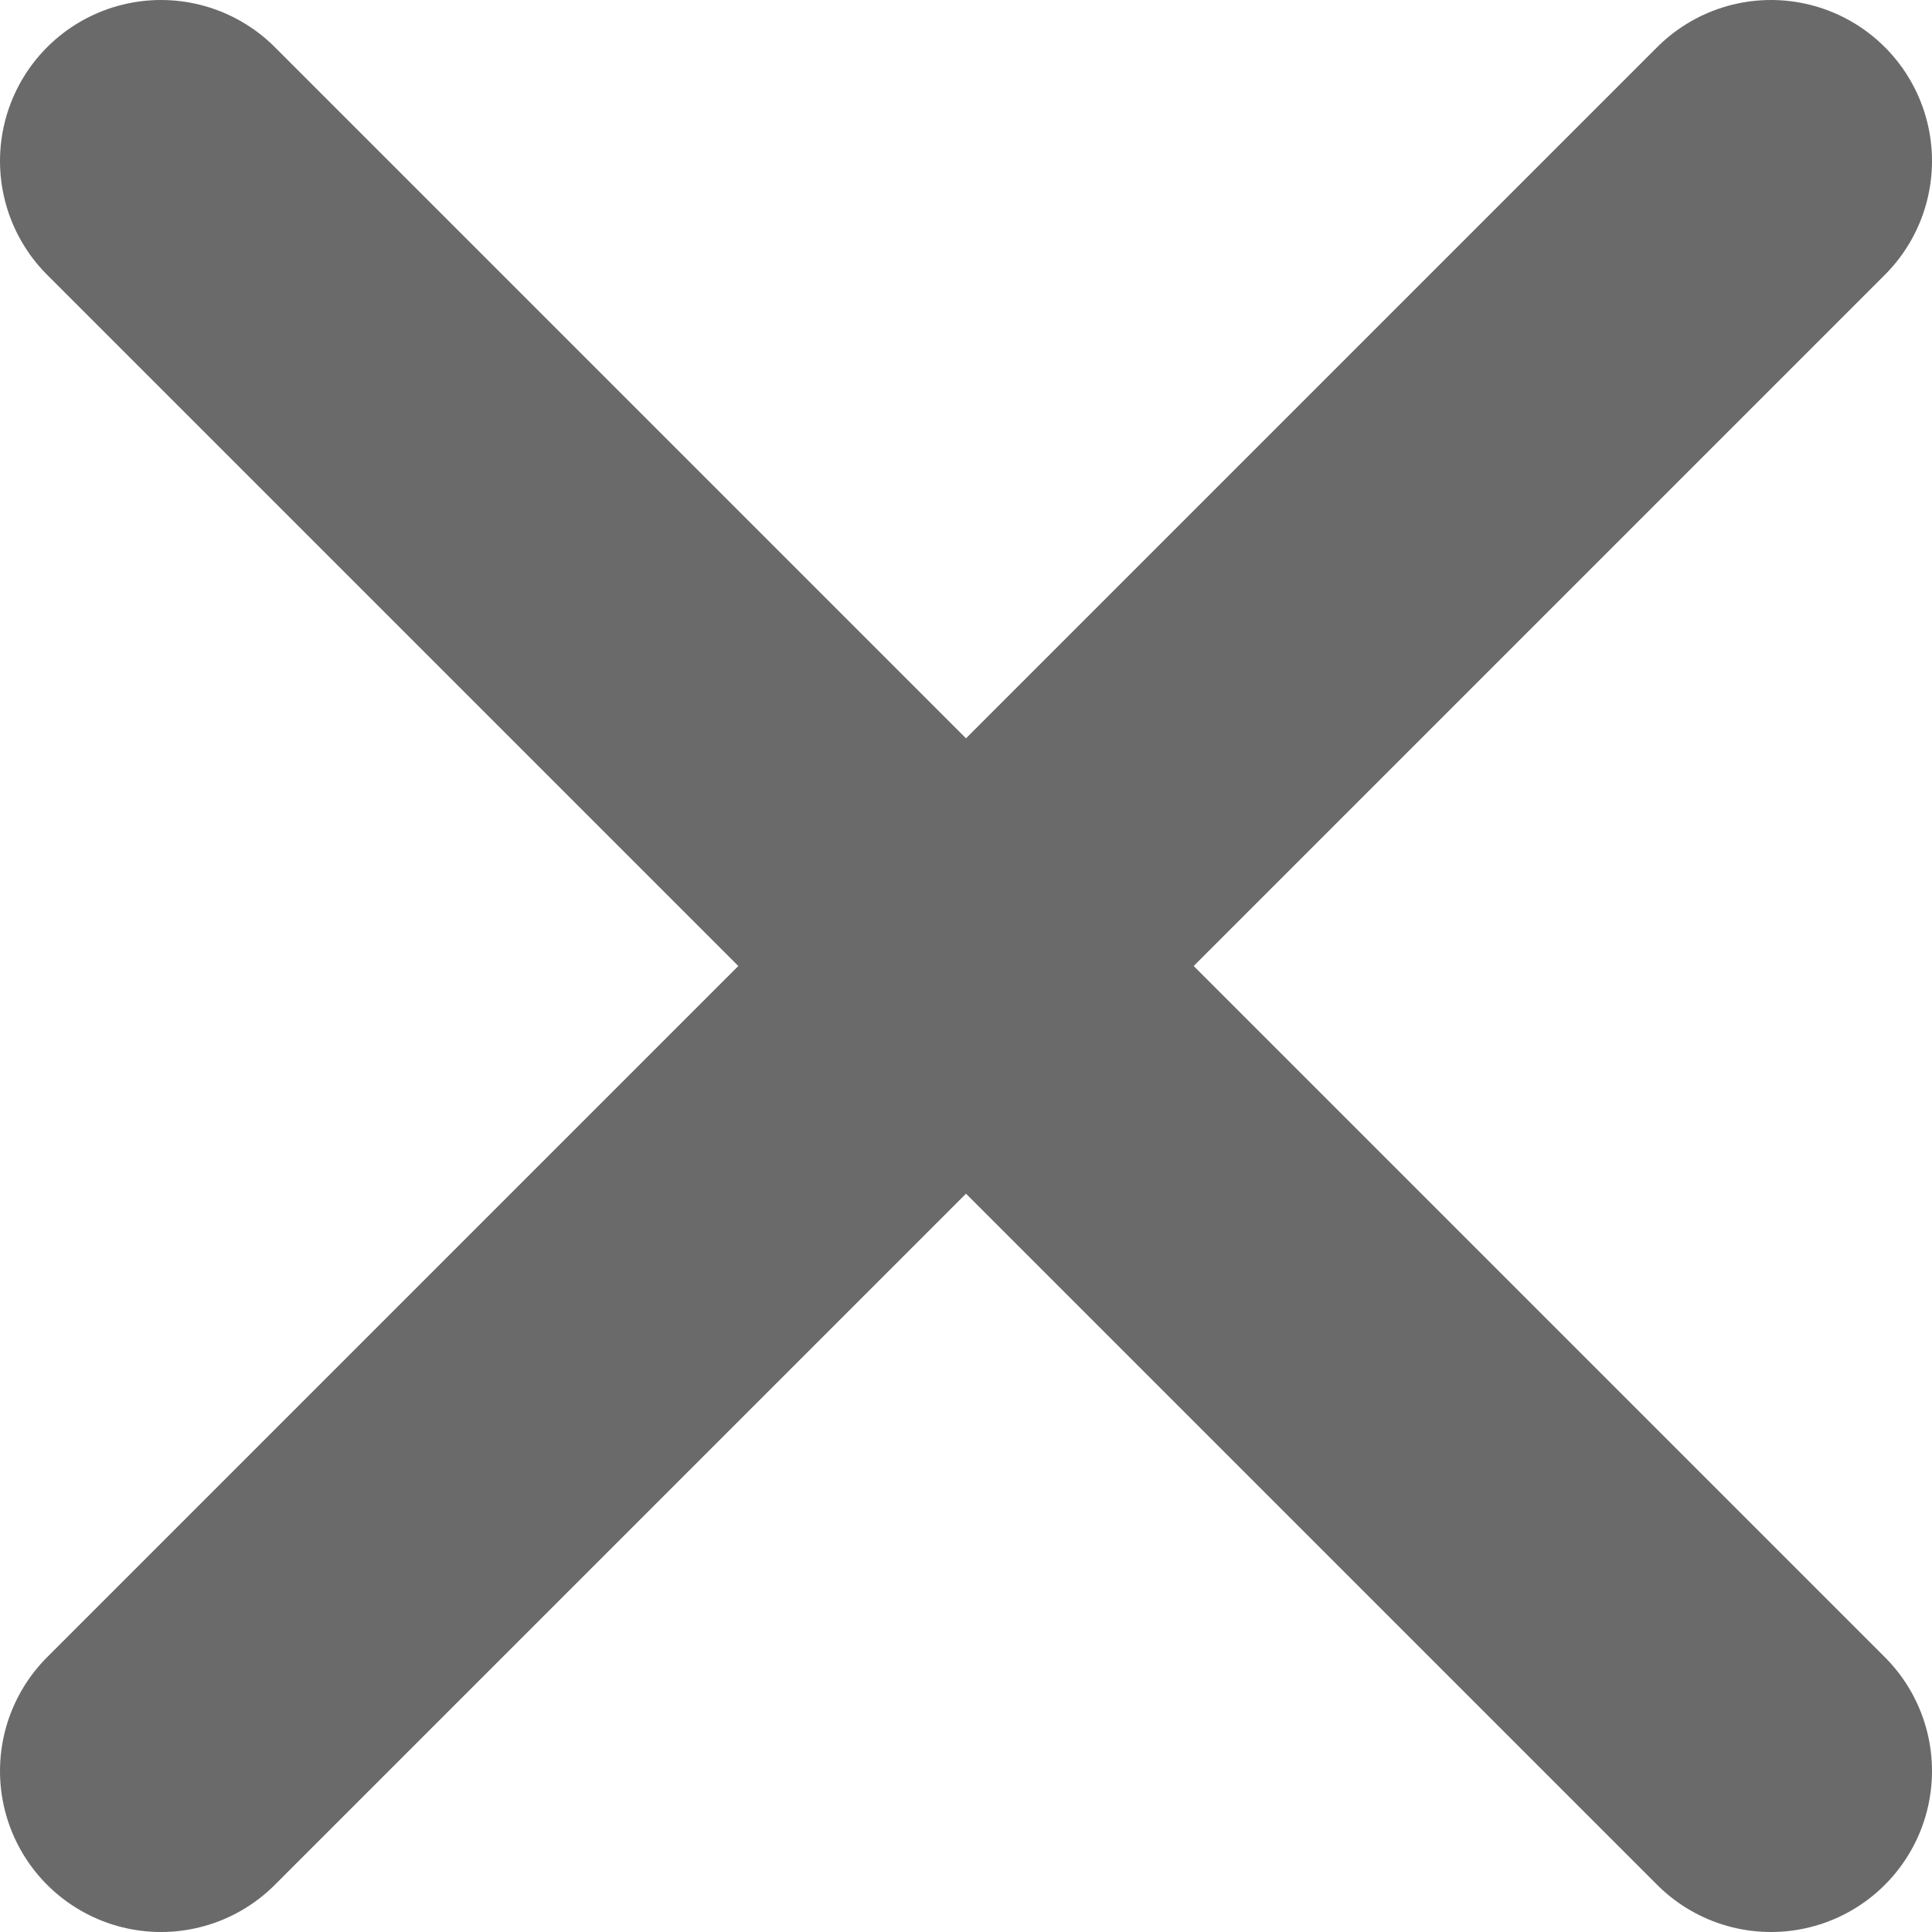
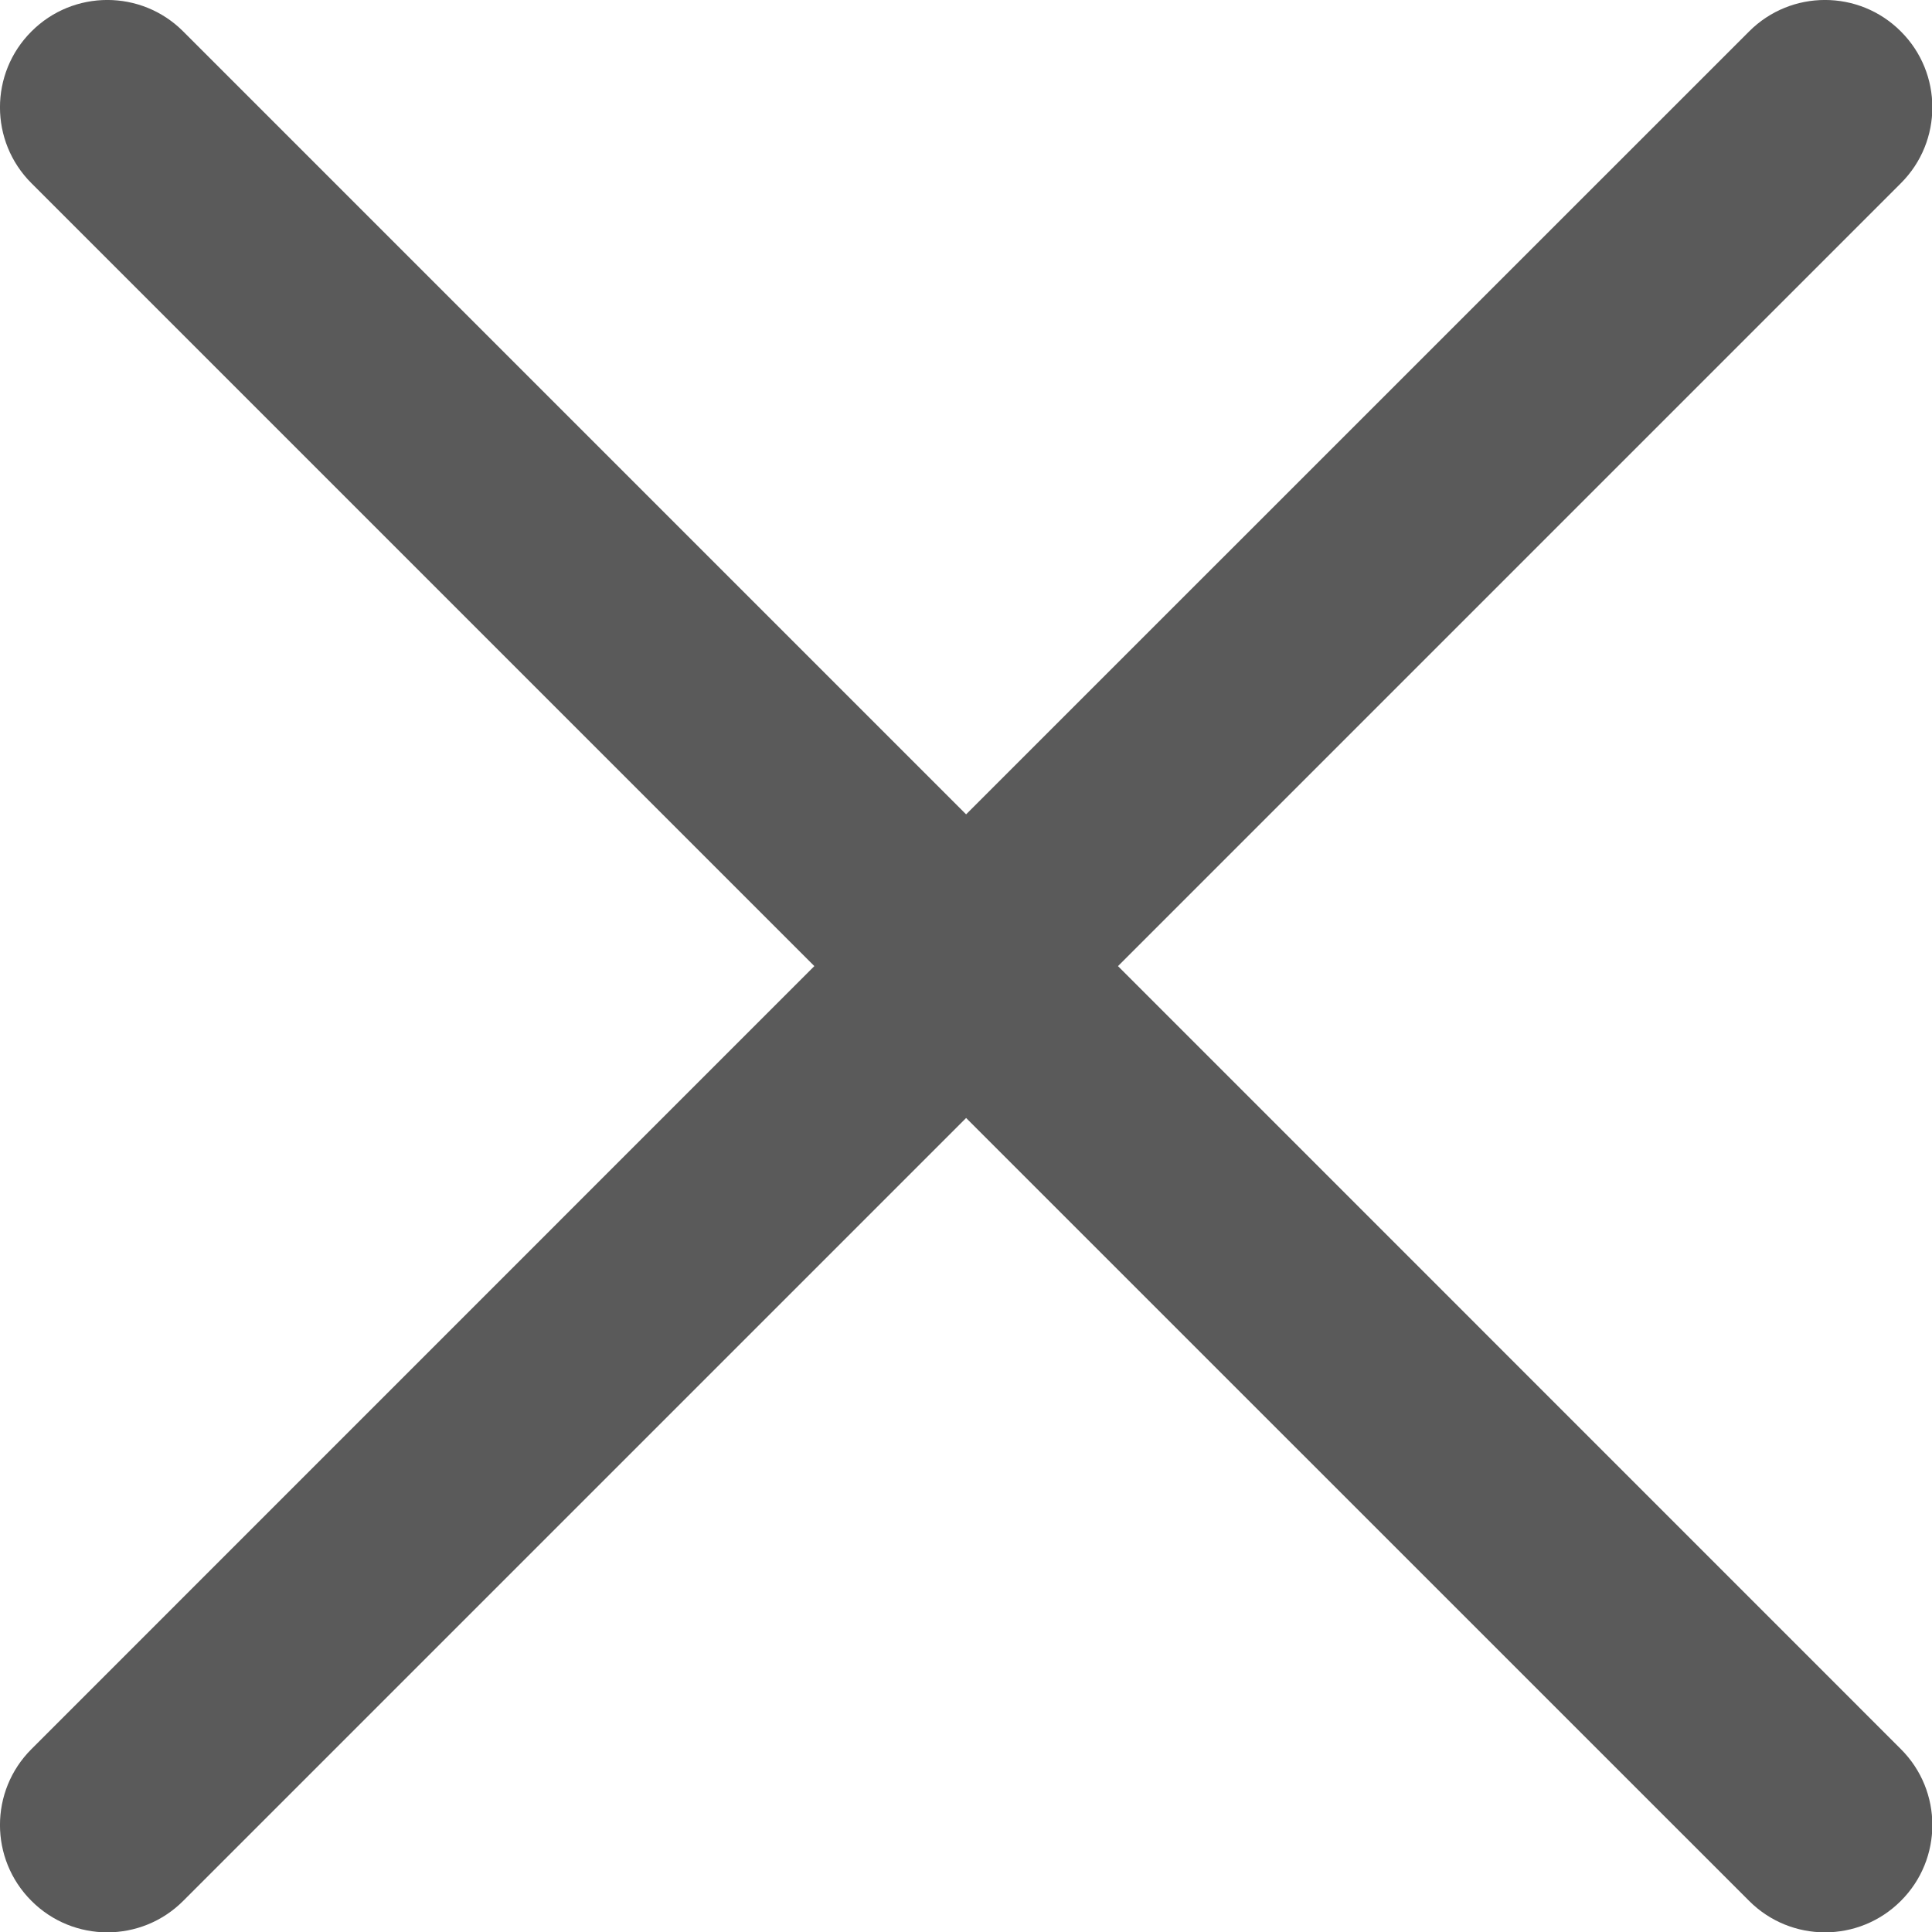
- <svg xmlns="http://www.w3.org/2000/svg" width="12" height="12" viewBox="0 0 12 12" fill="none">
-   <path d="M1 1L11 11M1 11L11 1" stroke="#6A6A6A" stroke-width="2" stroke-linecap="round" stroke-linejoin="round" />
+ <svg xmlns="http://www.w3.org/2000/svg" width="18" height="18" viewBox="0 0 18 18" fill="none">
+   <path d="M17.71 0.293C17.32 -0.098 16.686 -0.098 16.296 0.293L9.001 7.587L1.707 0.293C1.317 -0.098 0.683 -0.098 0.293 0.293C-0.098 0.683 -0.098 1.317 0.293 1.707L7.587 9.001L0.293 16.296C-0.098 16.686 -0.098 17.32 0.293 17.71C0.683 18.101 1.317 18.101 1.707 17.71L9.001 10.416L16.296 17.71C16.686 18.101 17.32 18.101 17.71 17.71C18.101 17.32 18.101 16.686 17.71 16.296L10.416 9.001L17.71 1.707C18.101 1.317 18.101 0.683 17.71 0.293Z" fill="#5A5A5A" />
</svg>
